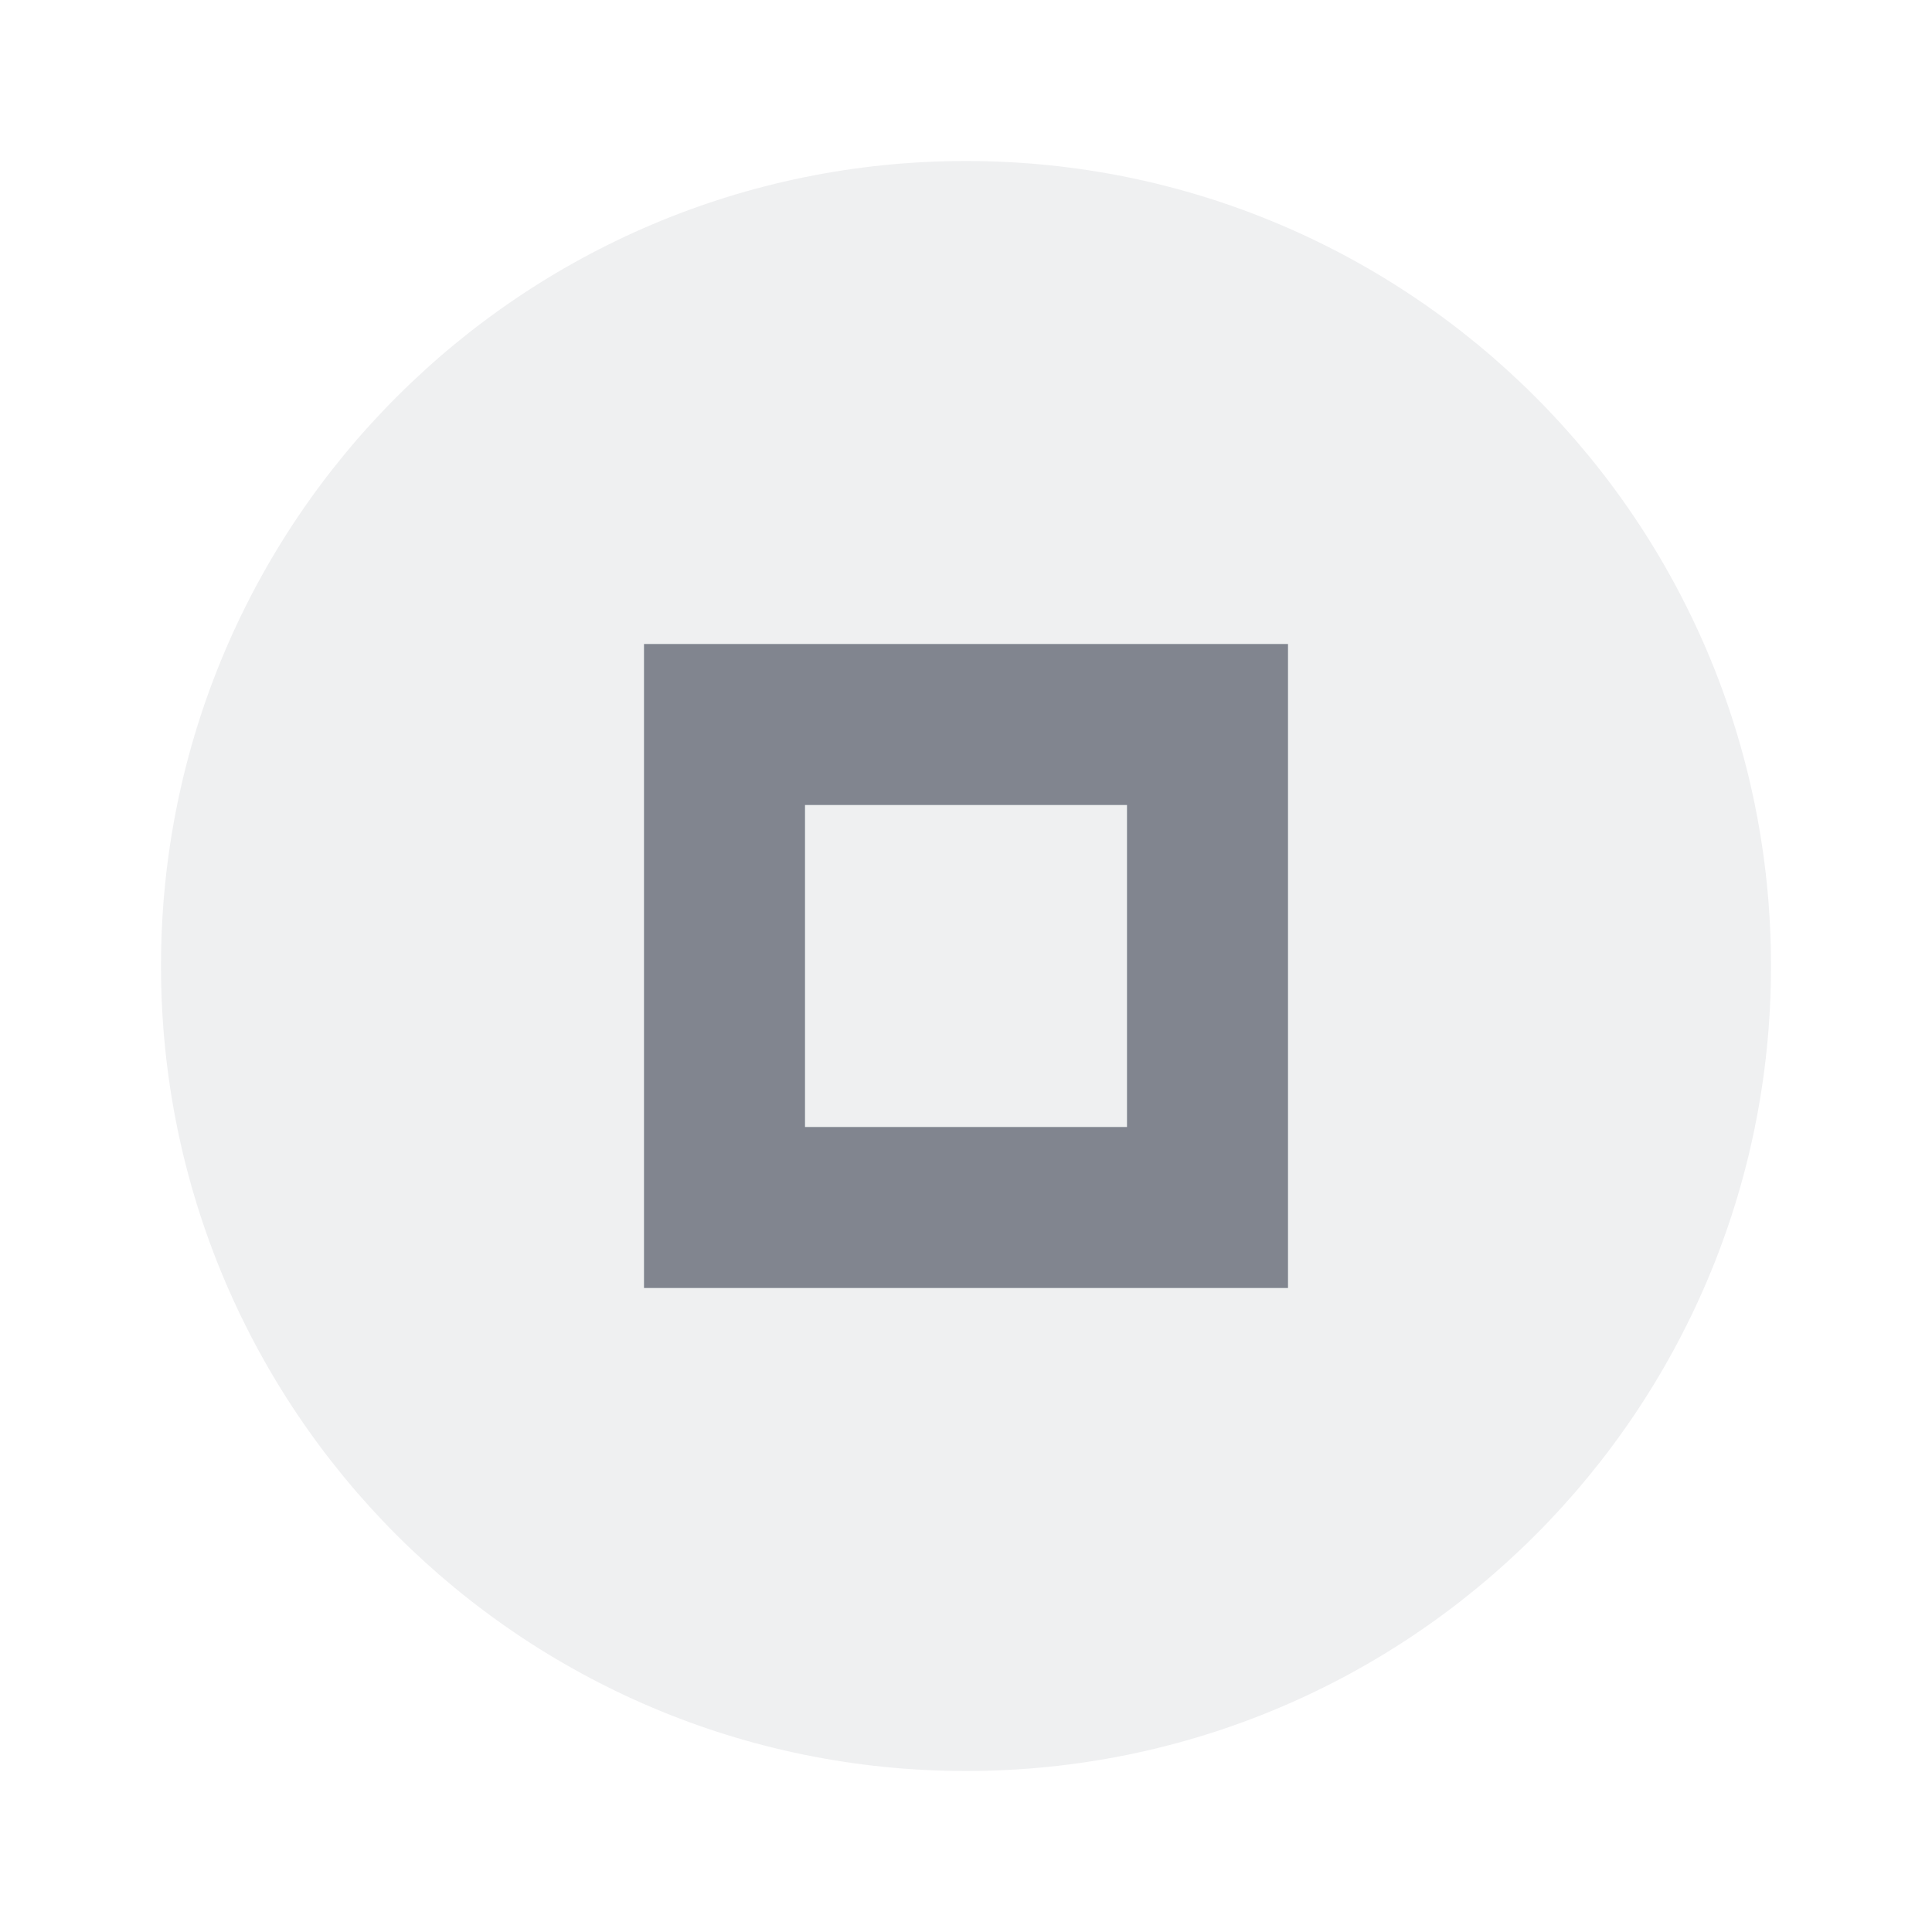
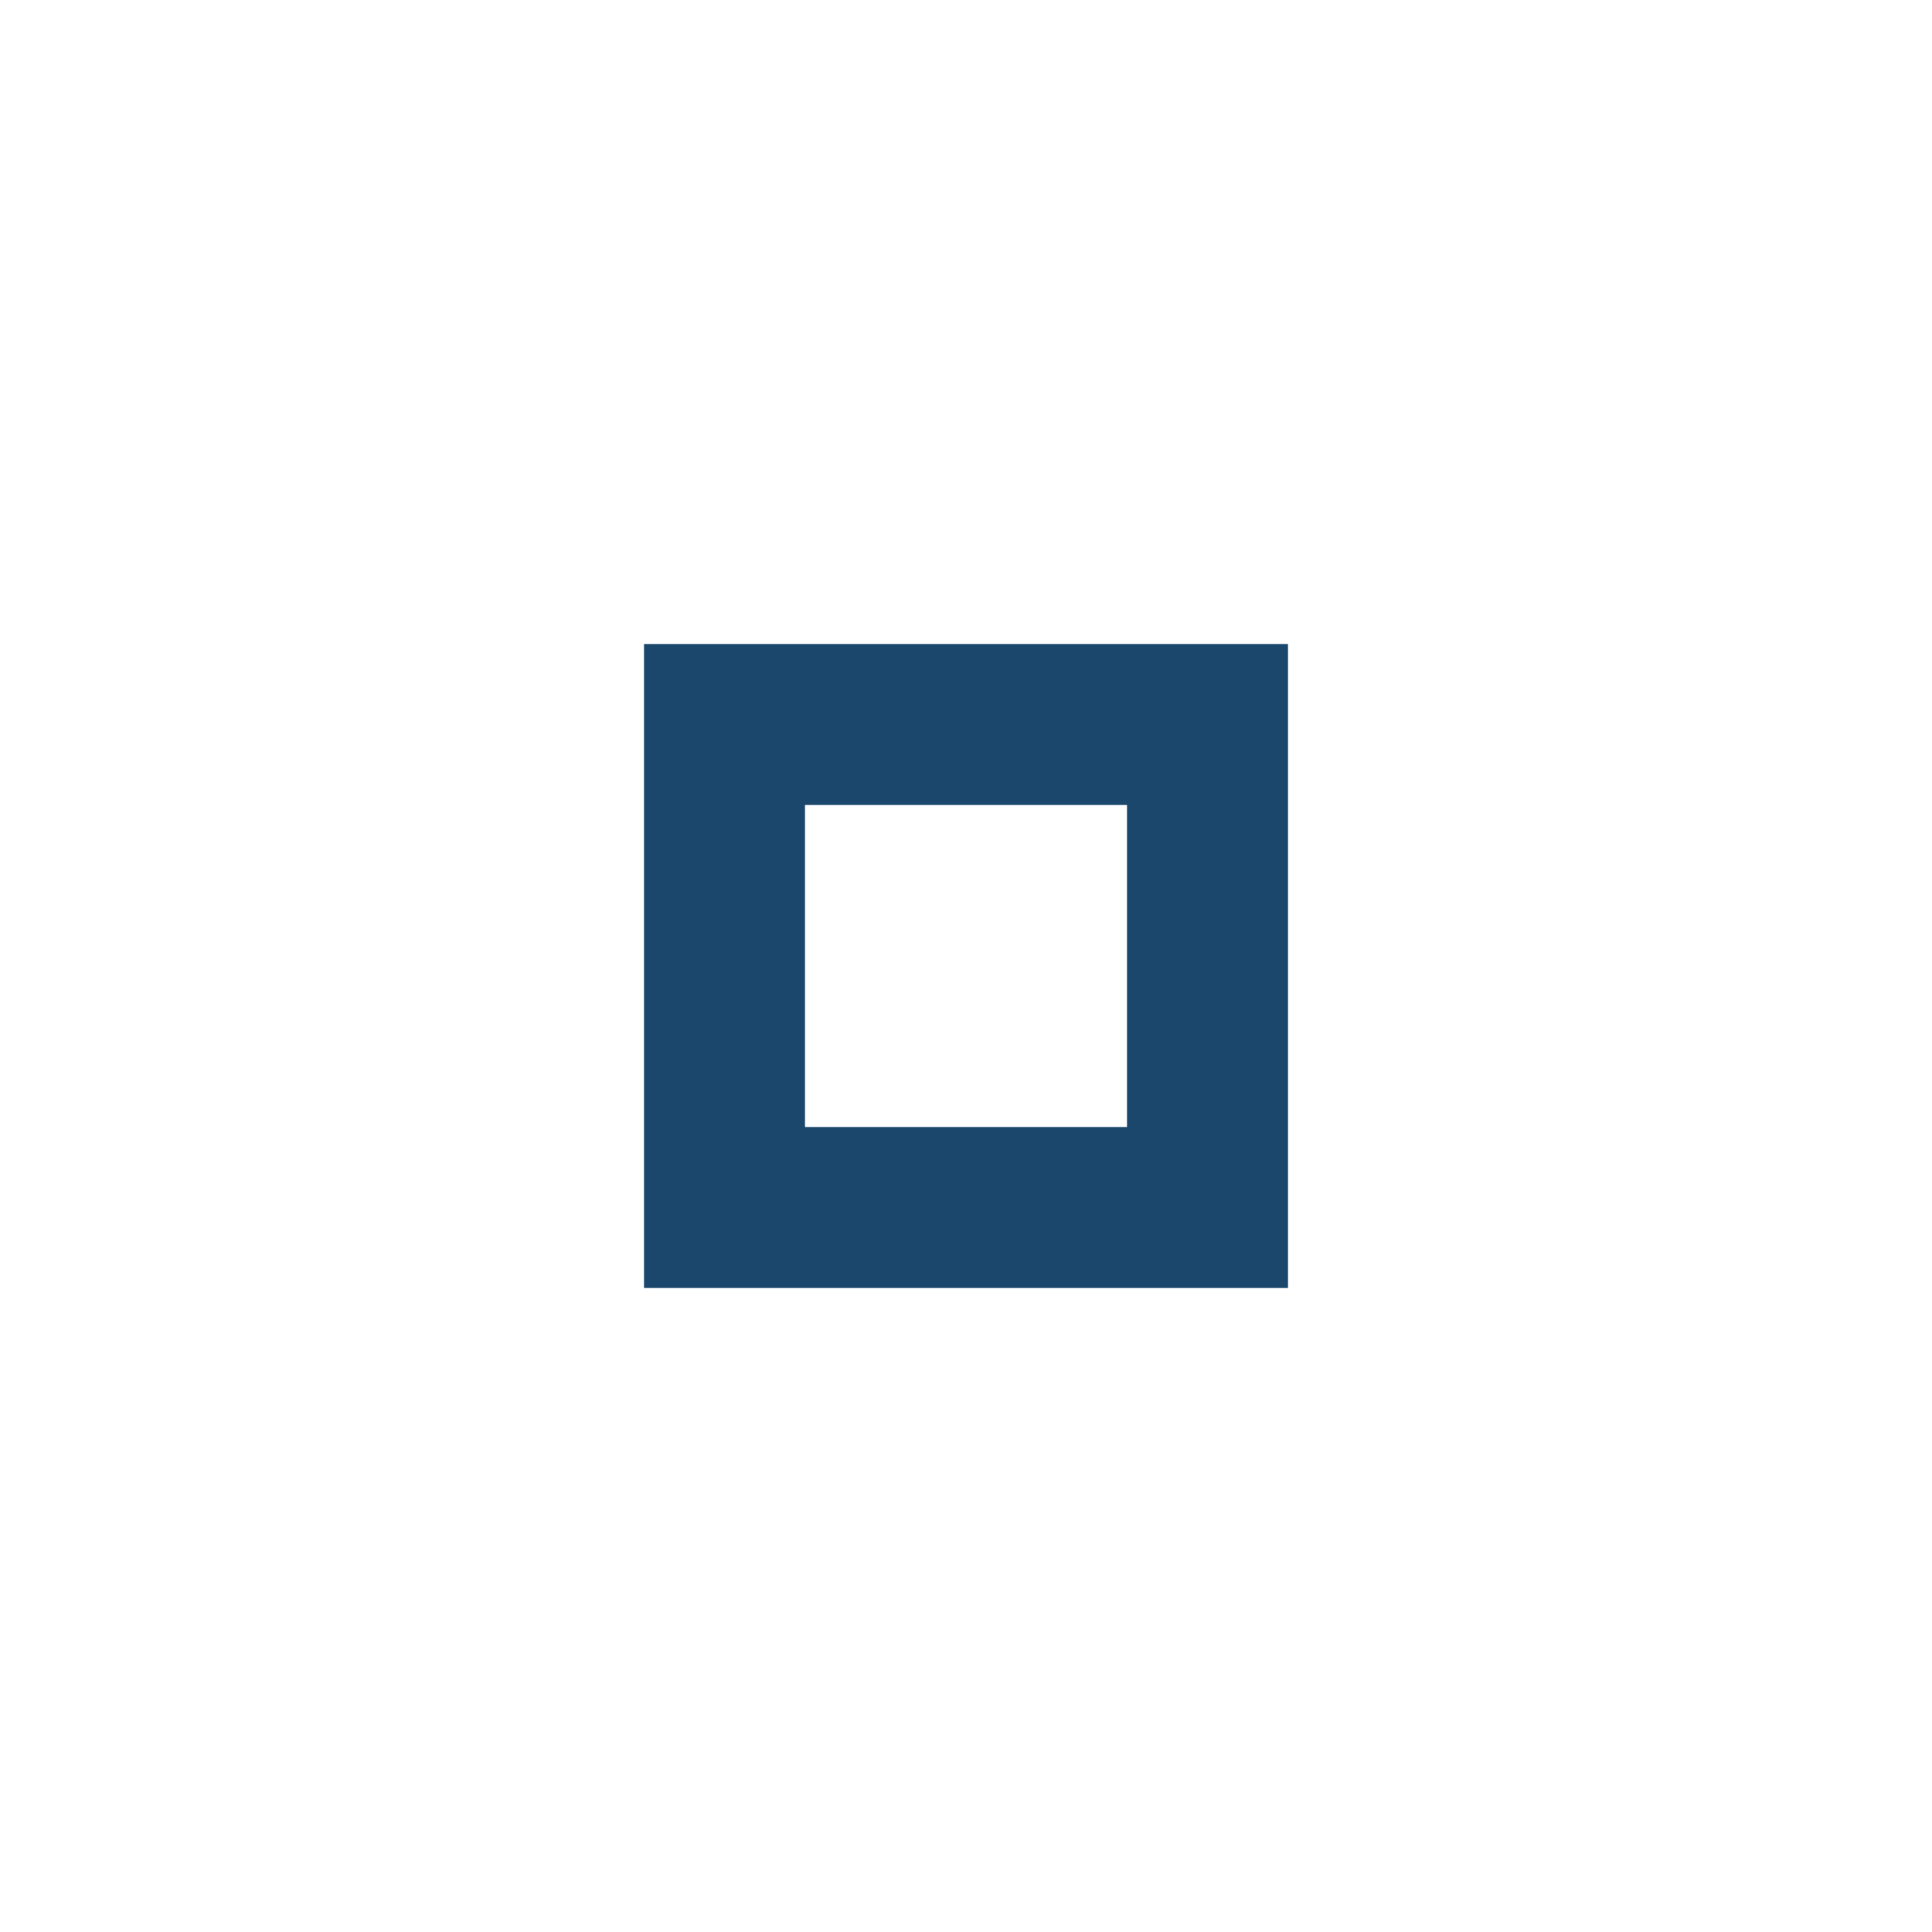
- <svg xmlns="http://www.w3.org/2000/svg" width="24" height="24" viewBox="0 0 24 24" fill="#373d4f">
-   <circle cx="12" cy="12" r="10" opacity=".08" />
-   <circle cx="12" cy="12" r="10" opacity="0" />
-   <path d="m8 8v8h8v-8h-8zm2 2h4v4h-4v-4z" opacity=".6" />
+ <svg xmlns="http://www.w3.org/2000/svg" version="1.1" x="0px" y="0px" width="24px" height="24px" viewBox="0 0 24 24" xml:space="preserve">
+   <path fill="#1a476b" d="M14,14h-4v-4h4V14z M16,8H8v8h8V8z" />
</svg>
